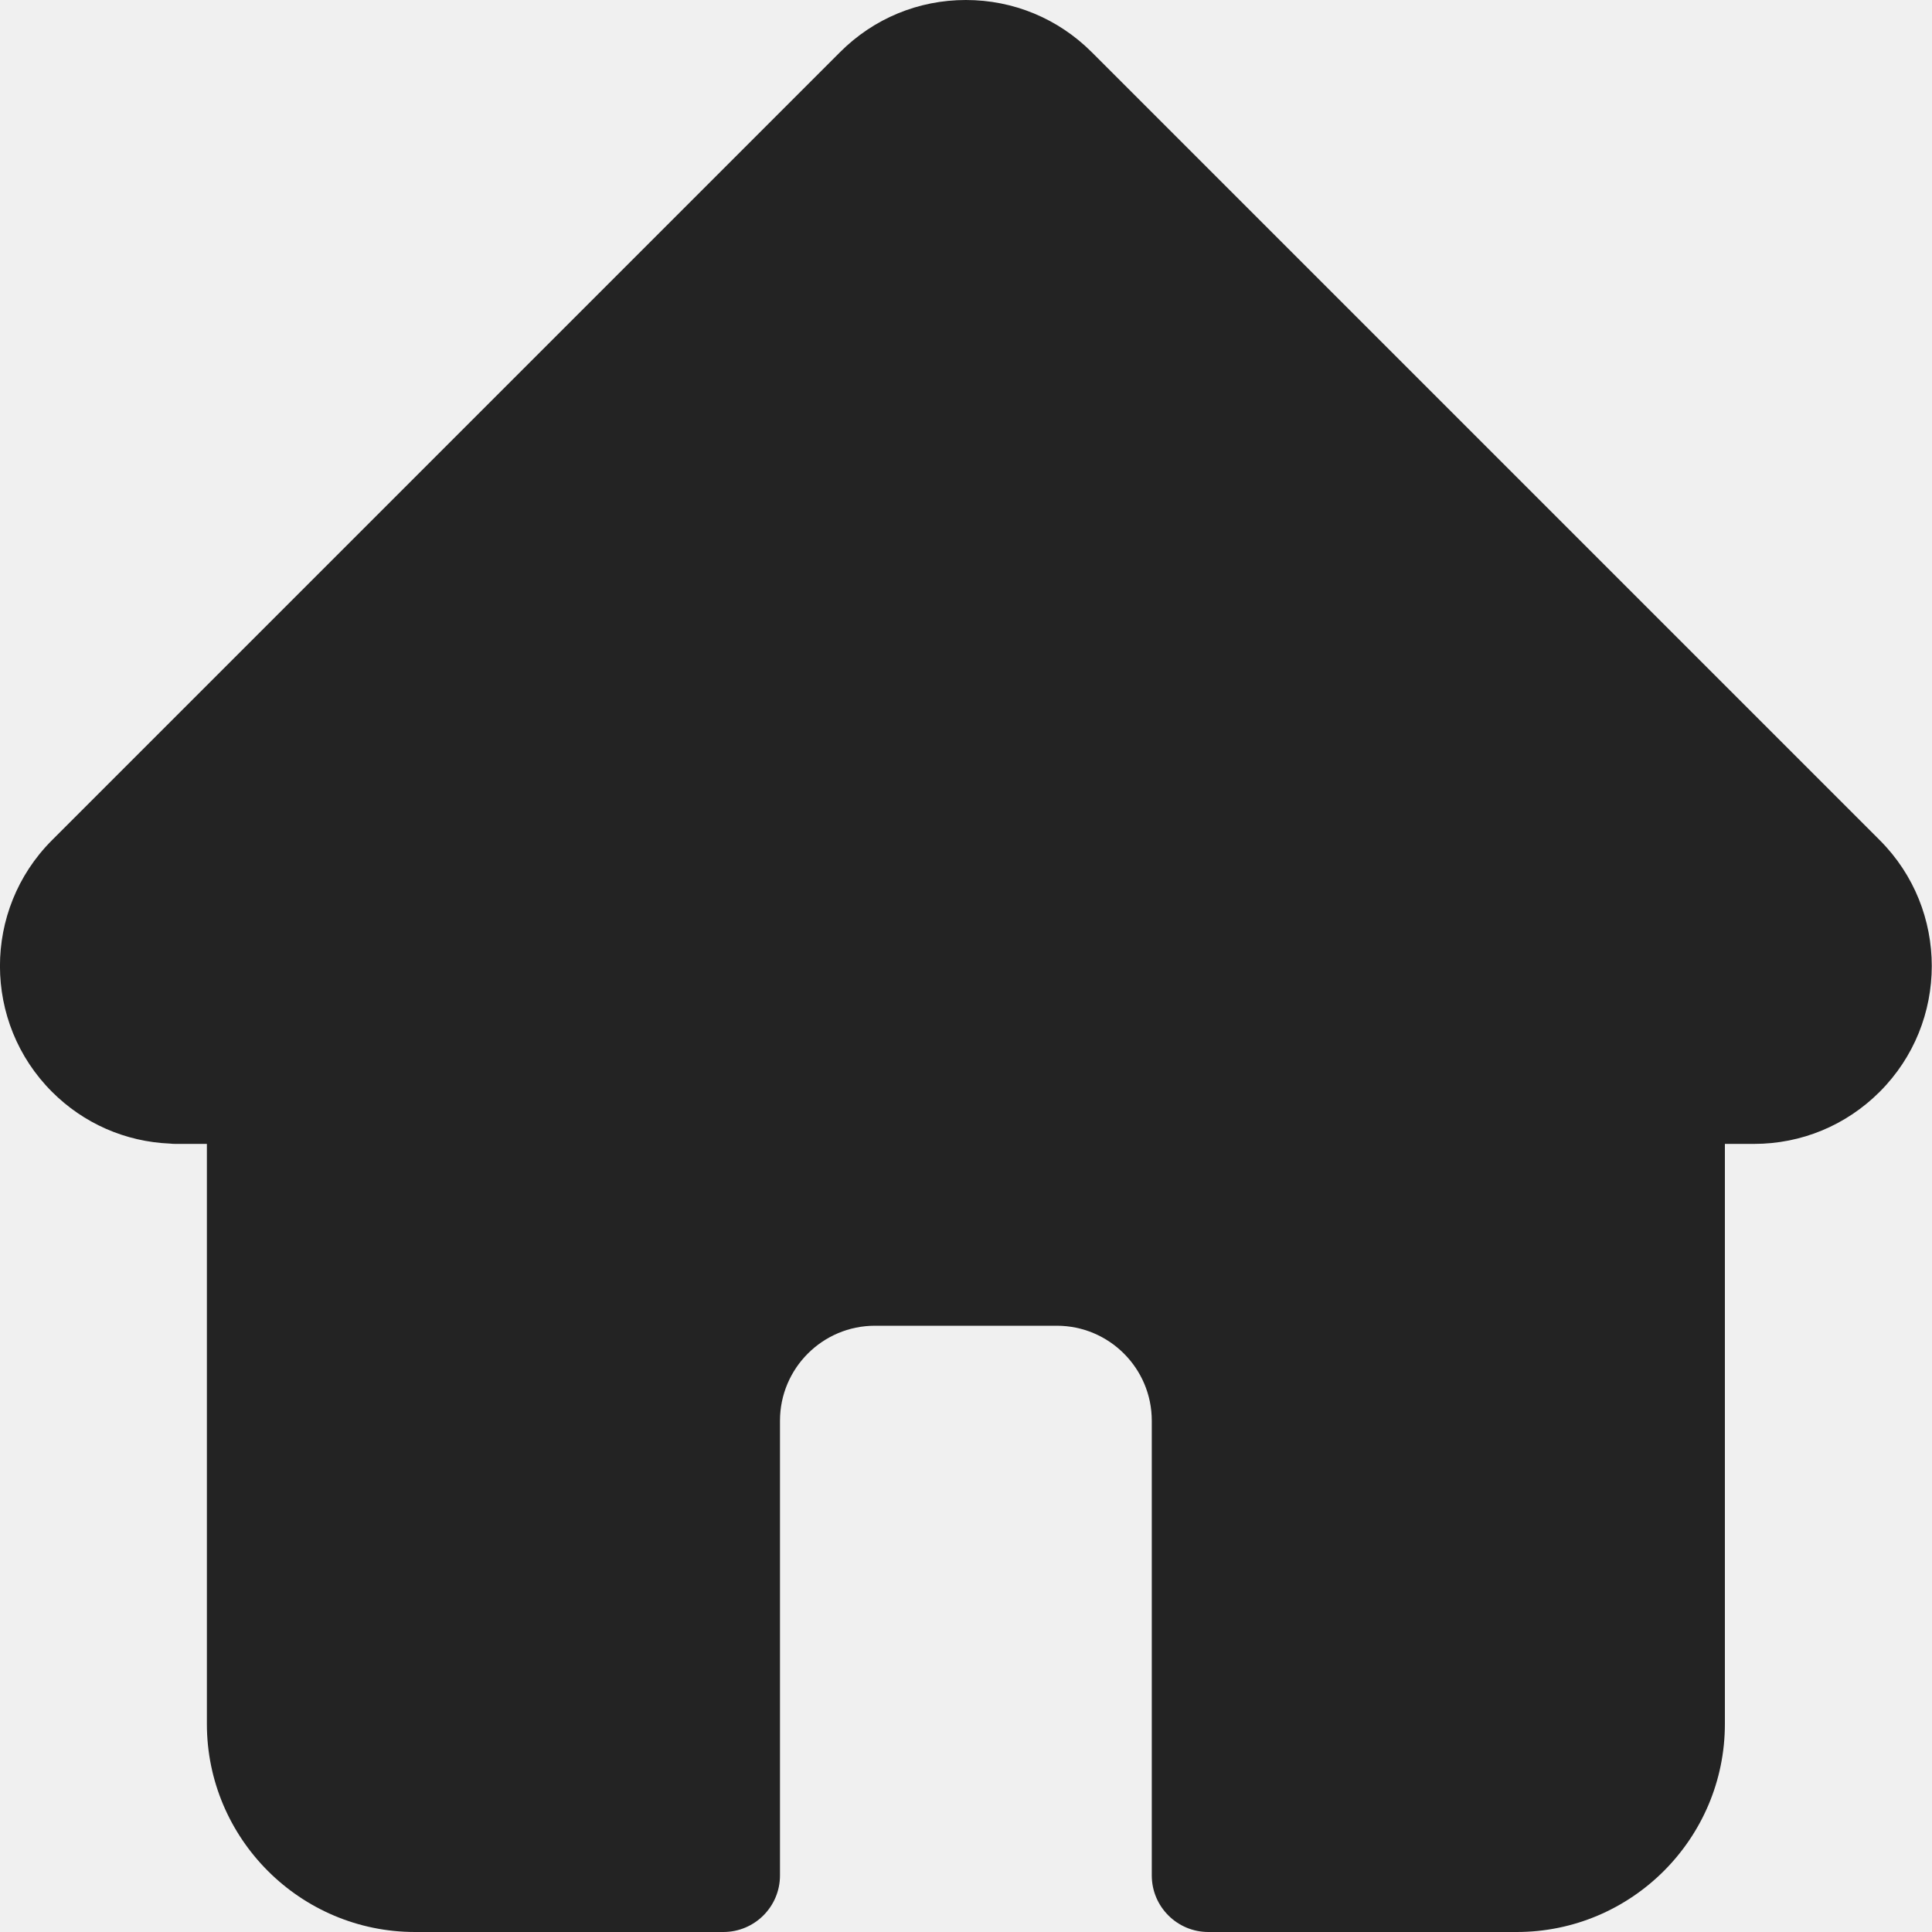
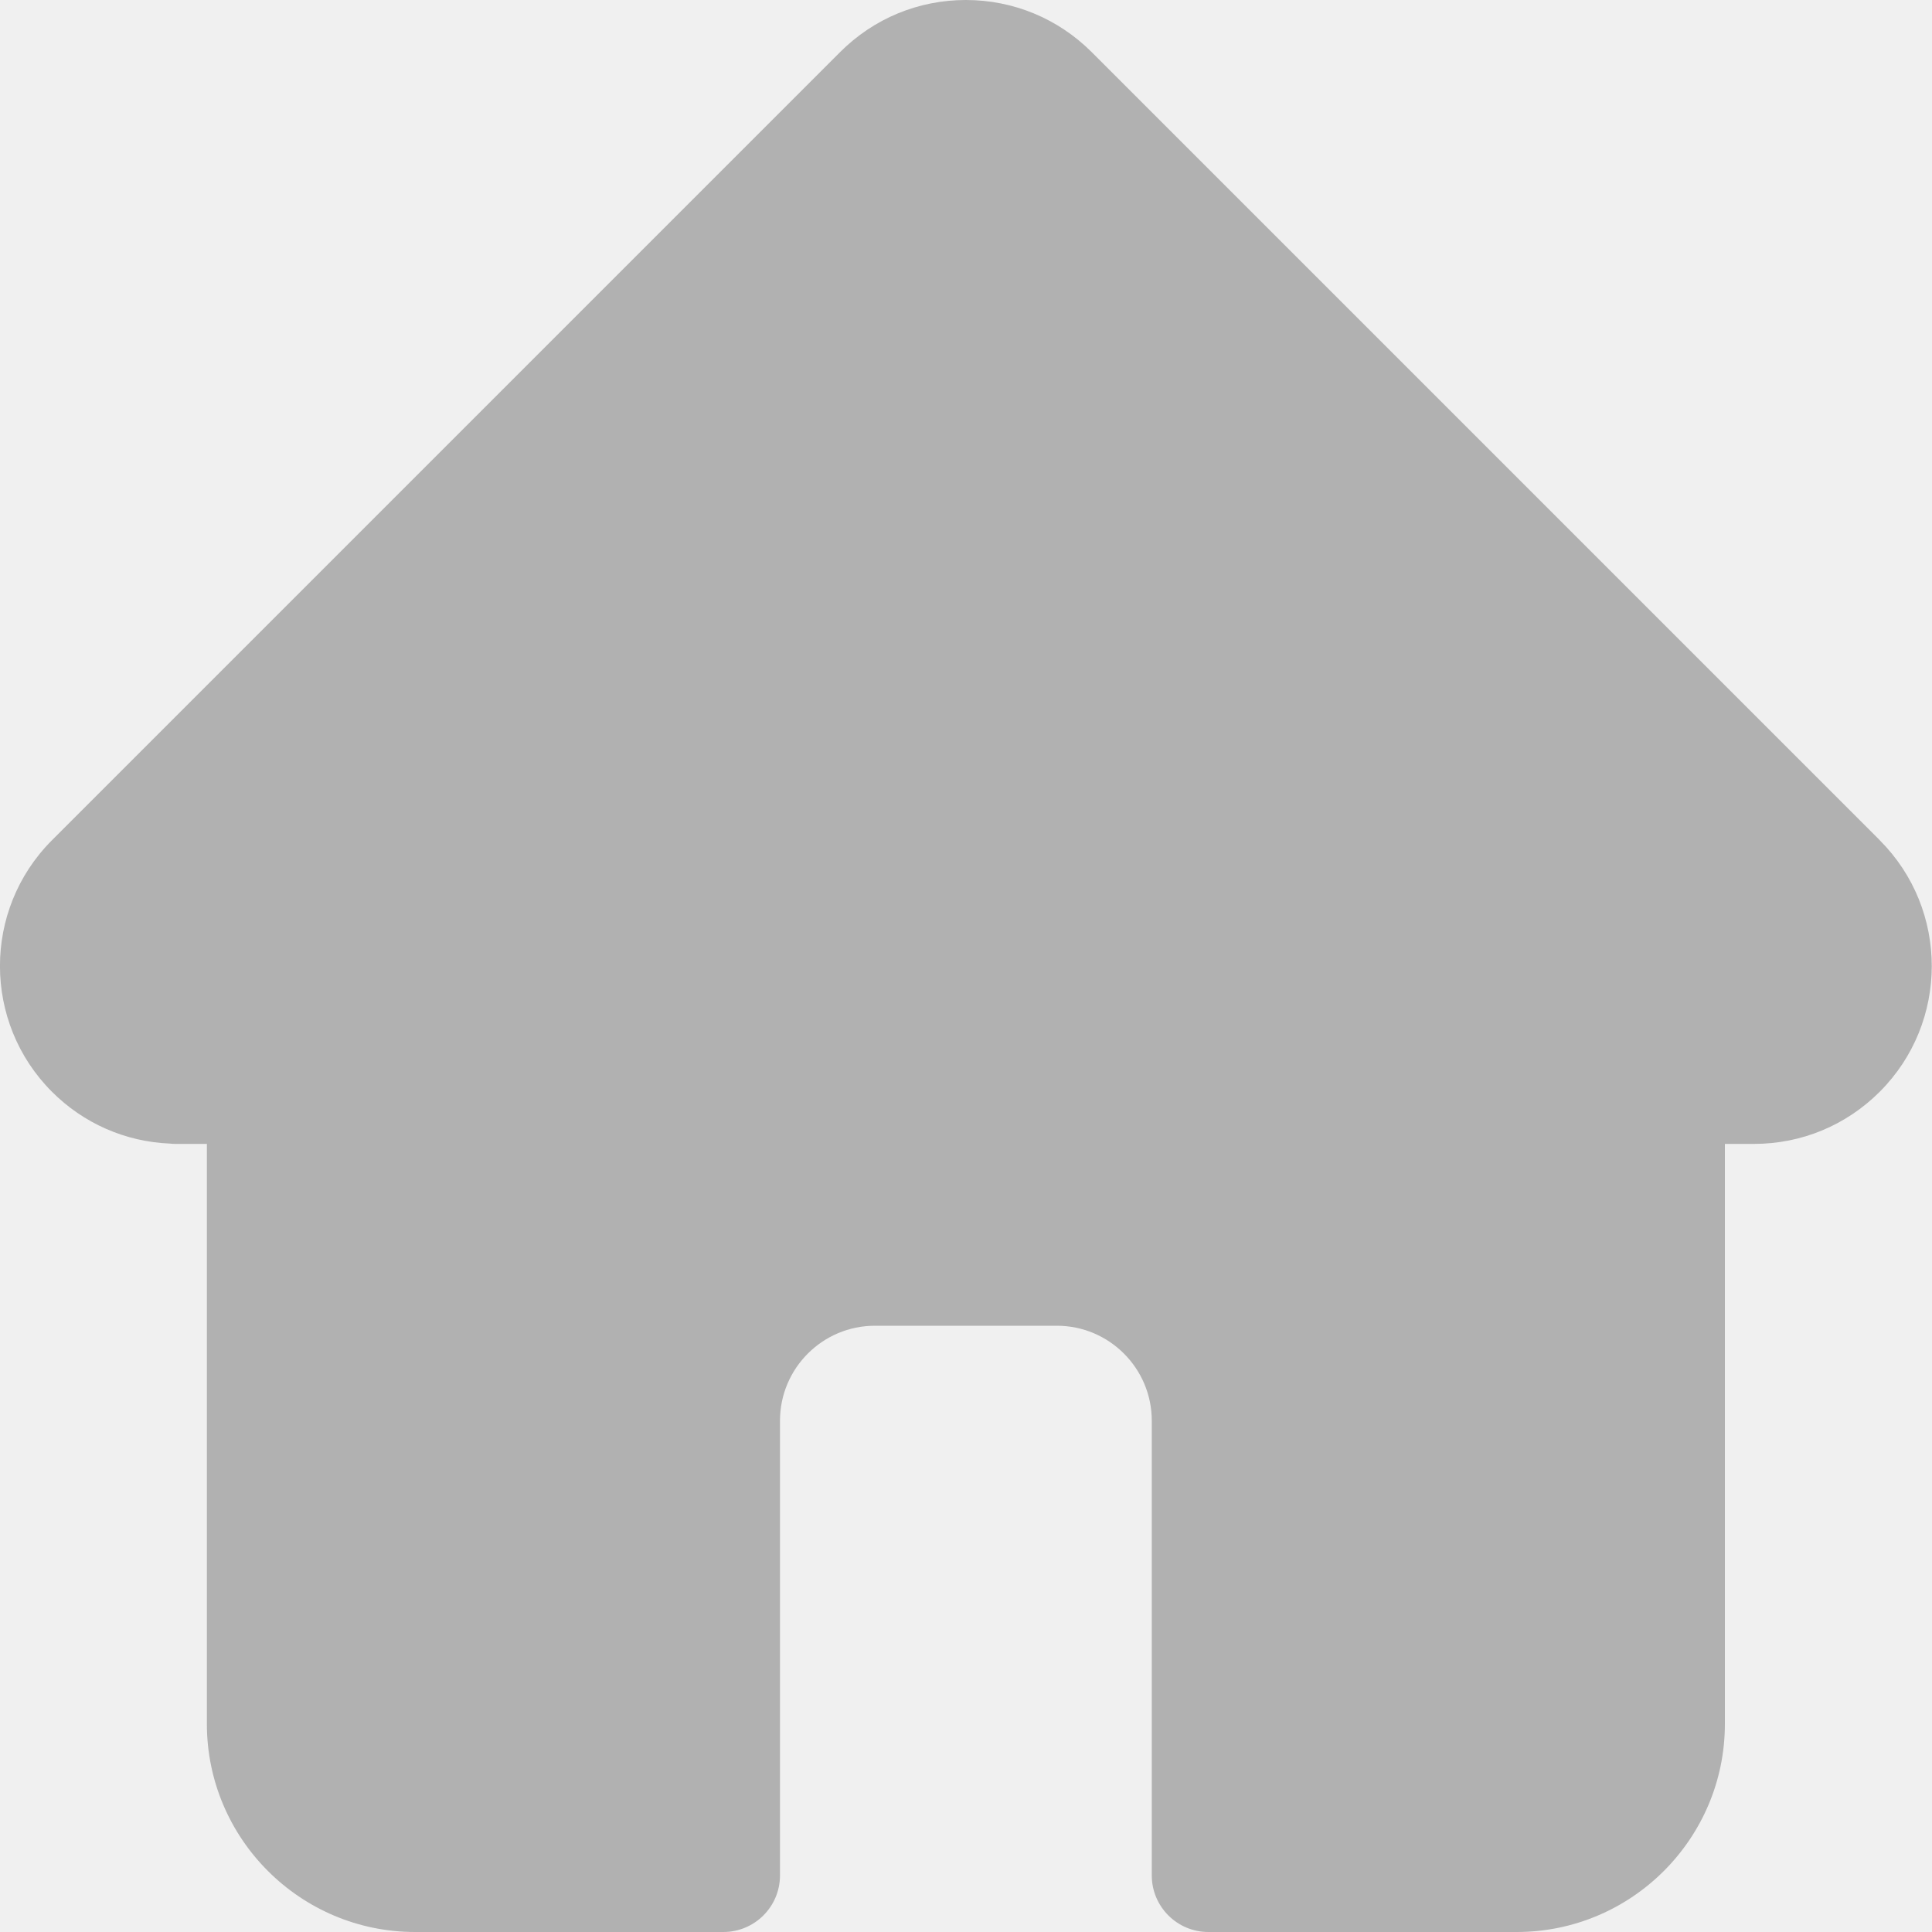
<svg xmlns="http://www.w3.org/2000/svg" width="25" height="25" viewBox="0 0 25 25" fill="none">
-   <g clip-path="url(#clip0_14_1303)">
-     <path d="M24.326 10.874C24.325 10.873 24.324 10.873 24.324 10.872L14.126 0.674C13.691 0.24 13.113 0 12.498 0C11.884 0 11.306 0.239 10.871 0.674L0.678 10.867C0.675 10.87 0.671 10.874 0.668 10.877C-0.225 11.775 -0.223 13.232 0.672 14.127C1.081 14.537 1.622 14.774 2.199 14.798C2.223 14.801 2.247 14.802 2.27 14.802H2.677V22.307C2.677 23.792 3.885 25 5.371 25H9.36C9.765 25 10.093 24.672 10.093 24.268V18.384C10.093 17.706 10.644 17.155 11.322 17.155H13.675C14.353 17.155 14.904 17.706 14.904 18.384V24.268C14.904 24.672 15.232 25 15.636 25H19.626C21.112 25 22.32 23.792 22.32 22.307V14.802H22.697C23.311 14.802 23.889 14.562 24.324 14.127C25.221 13.23 25.221 11.771 24.326 10.874Z" fill="#232323" />
+   <g clip-path="url(#clip0_14_1914)">
+     <path d="M24.325 10.874C24.325 10.873 24.324 10.873 24.324 10.872L14.126 0.674C13.691 0.24 13.113 0 12.498 0C11.884 0 11.306 0.239 10.871 0.674L0.678 10.867C0.675 10.87 0.671 10.874 0.668 10.877C-0.225 11.775 -0.223 13.232 0.672 14.127C1.081 14.537 1.622 14.774 2.199 14.798C2.223 14.801 2.247 14.802 2.27 14.802H2.677V22.307C2.677 23.792 3.885 25 5.371 25H9.36C9.765 25 10.093 24.672 10.093 24.268V18.384C10.093 17.706 10.644 17.155 11.322 17.155H13.675C14.353 17.155 14.904 17.706 14.904 18.384V24.268C14.904 24.672 15.232 25 15.636 25H19.626C21.112 25 22.32 23.792 22.32 22.307V14.802H22.697C23.311 14.802 23.889 14.562 24.324 14.127C25.221 13.23 25.221 11.771 24.325 10.874Z" fill="#B1B1B1" />
  </g>
  <defs>
-     <clipPath id="clip0_14_1303">
+     <clipPath id="clip0_14_1914">
      <rect width="25" height="25" fill="white" />
    </clipPath>
  </defs>
</svg>
